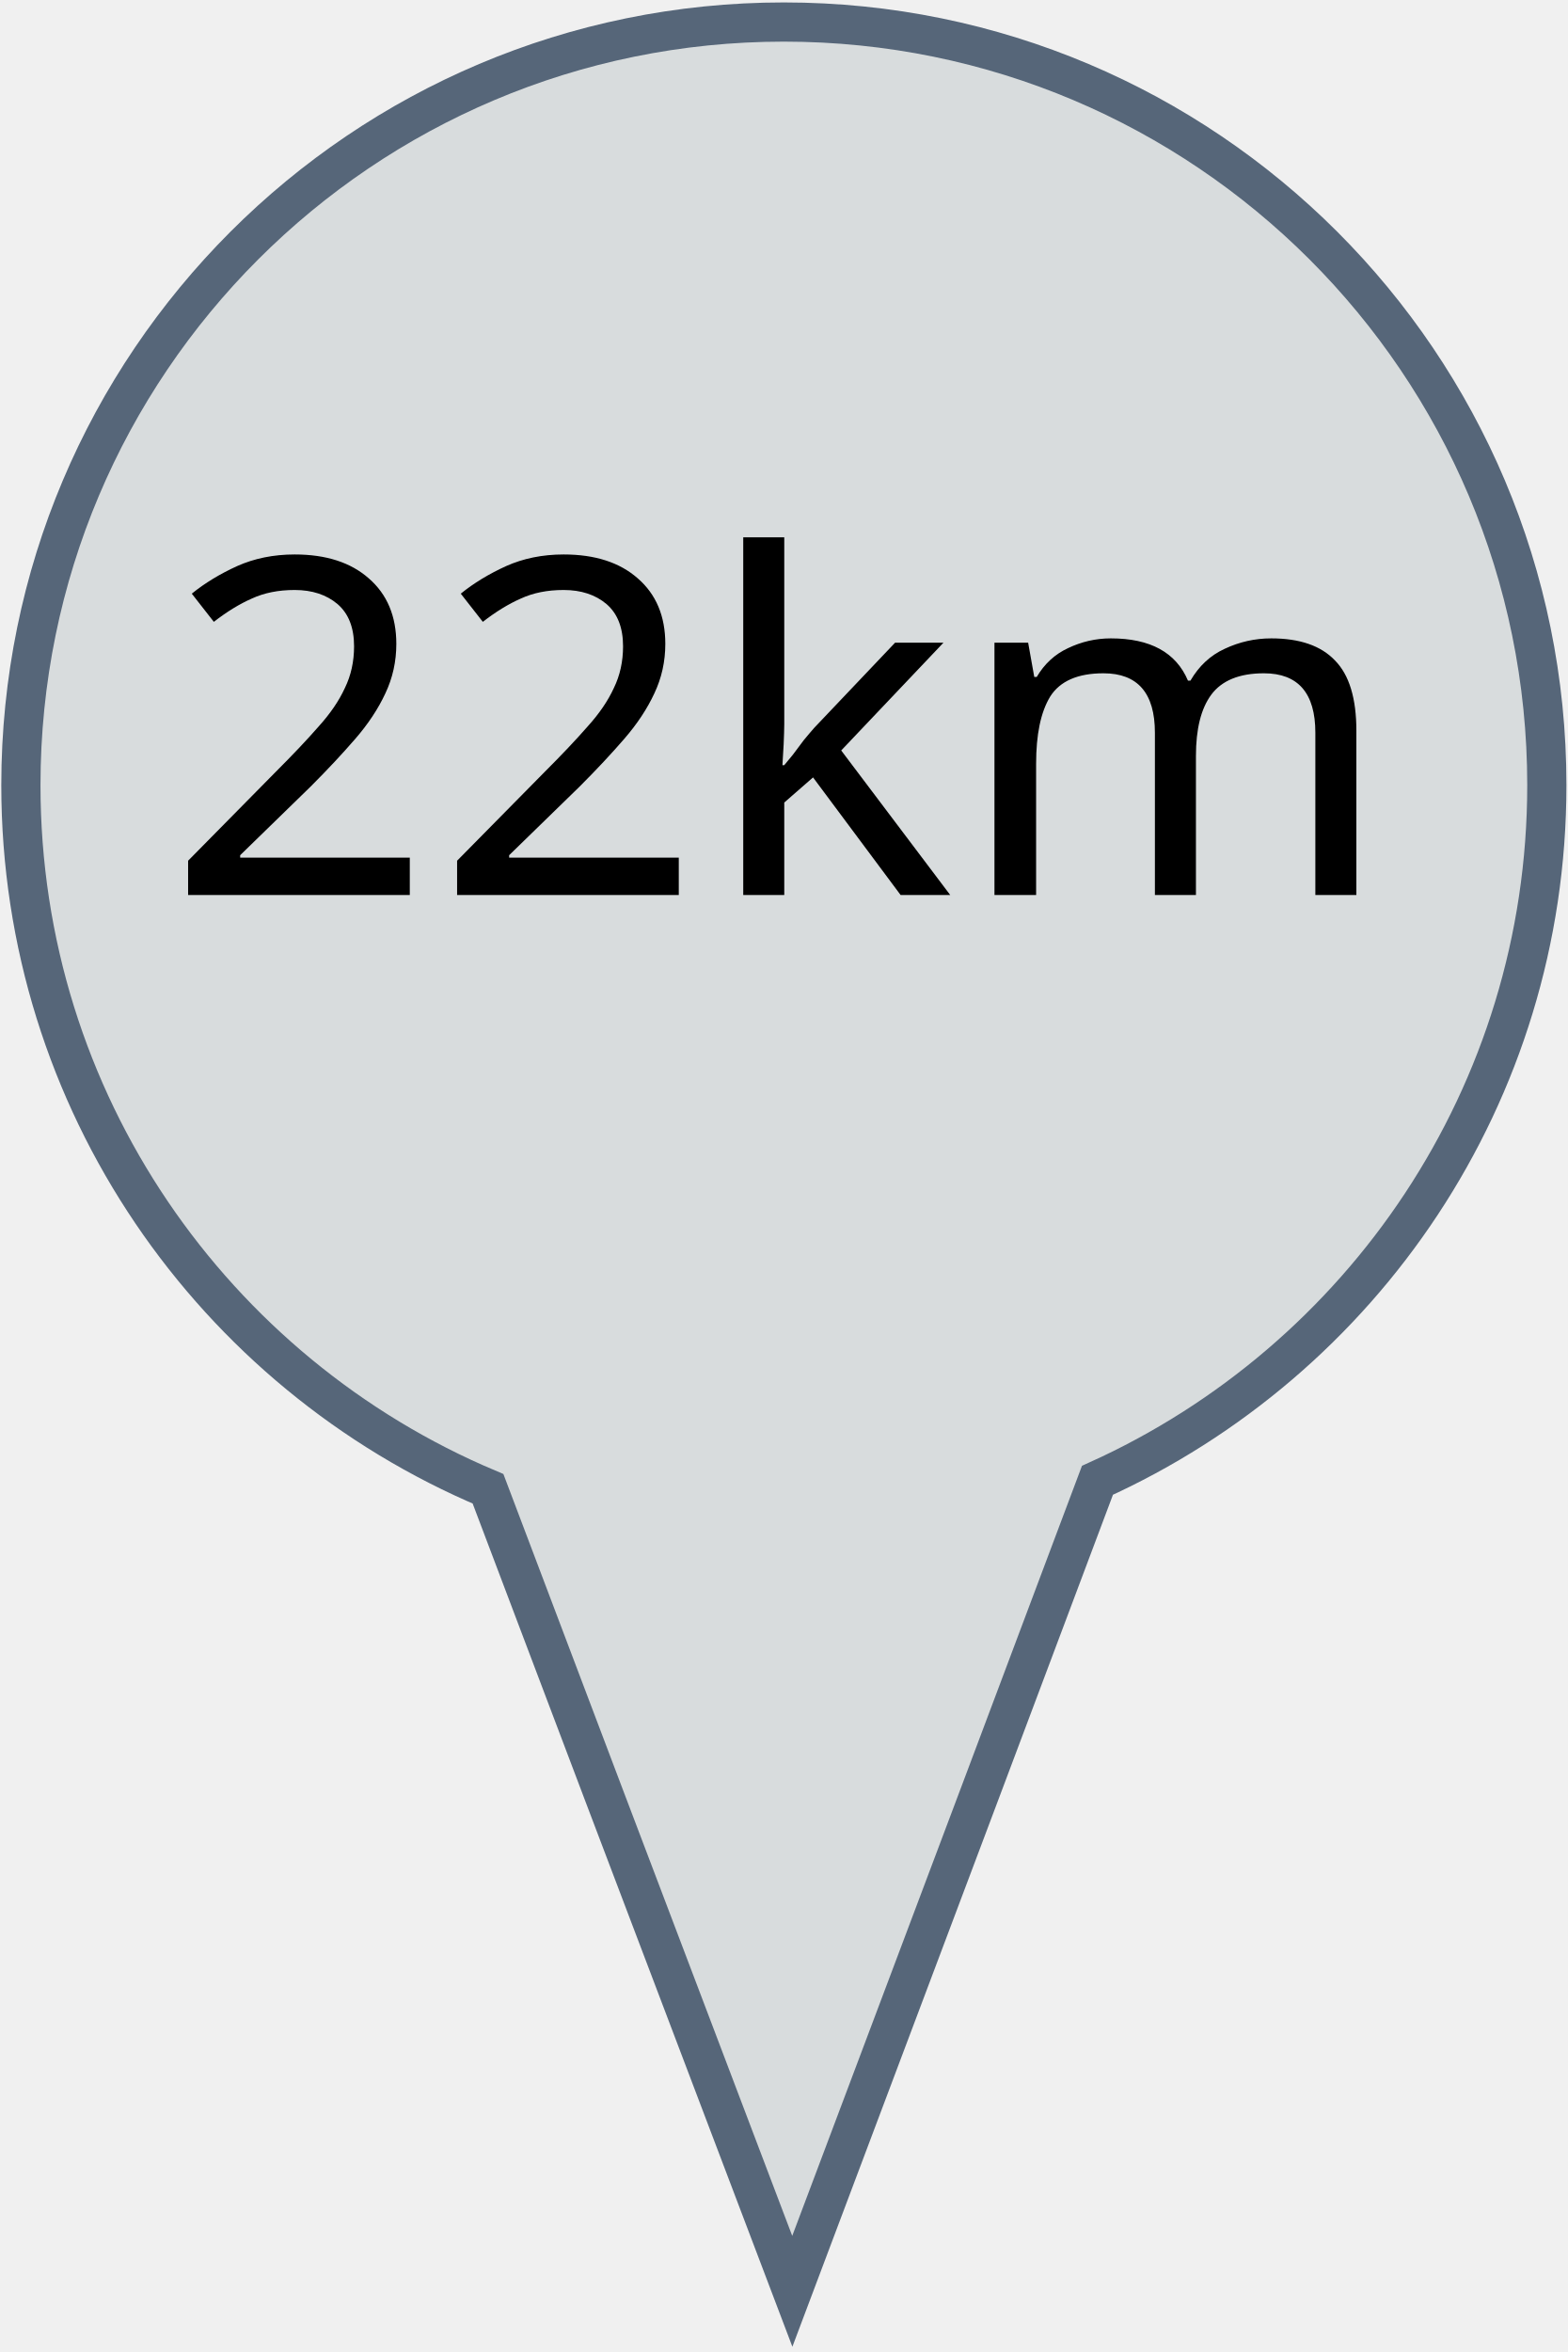
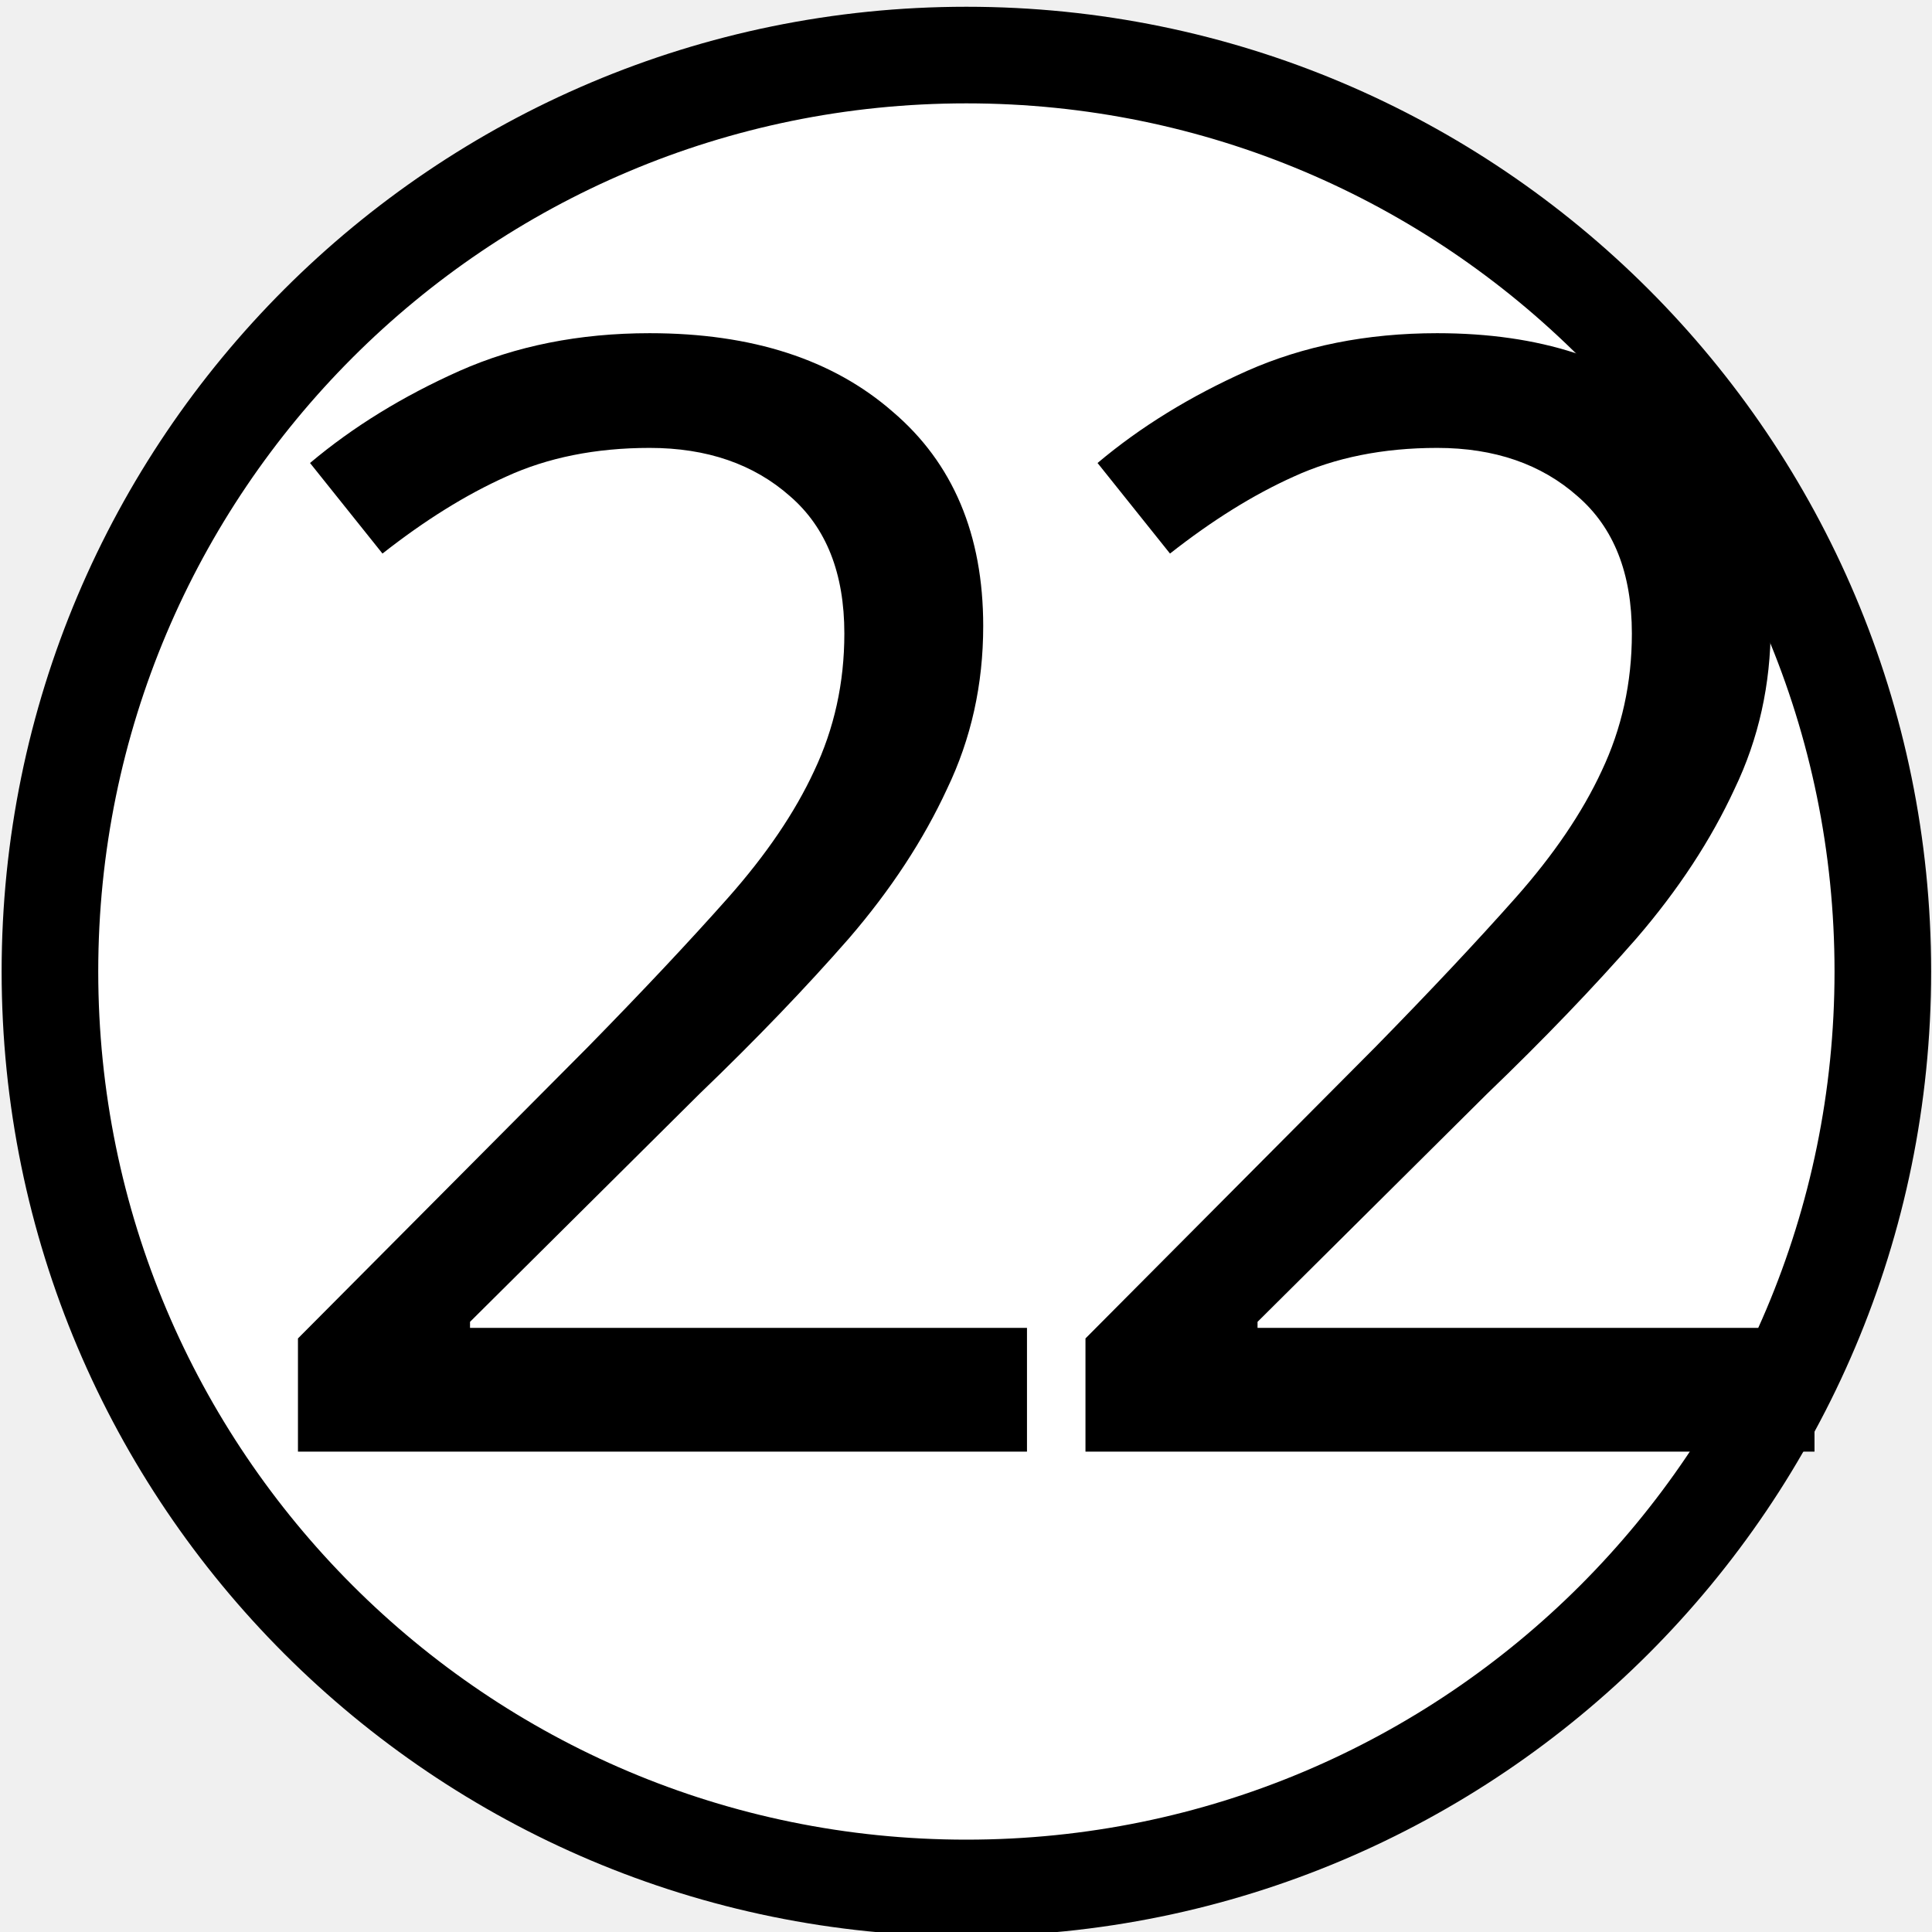
- <svg xmlns="http://www.w3.org/2000/svg" version="1.1" id="Calque_1" x="0px" y="0px" width="40px" height="60px" viewBox="0 0 40 60" enable-background="new 0 0 40 60" xml:space="preserve">
-   <path fill="#D8DCDD" stroke="#566679" stroke-miterlimit="10" d="M39.468,20.03C39.468,9.278,30.752,0.562,20,0.562  S0.533,9.278,0.533,20.03c0,8.075,4.917,15,11.919,17.949l2.969,7.842l4.795,12.631l4.761-12.642l3.025-8.047  C34.759,34.709,39.468,27.926,39.468,20.03z" />
-   <rect y="14" fill="none" width="40.125" height="10.5" />
-   <text transform="matrix(1 0 0 1 4.2217 22.832)" font-family="'CenturyGothic-Bold'" font-size="12">22km</text>
+ <svg xmlns="http://www.w3.org/2000/svg" version="1.1" id="Calque_1" x="0px" y="0px" width="20px" height="20px" viewBox="0 0 20 20" enable-background="new 0 0 20 20" xml:space="preserve">
+   <circle fill="#FFFFFF" stroke="#000000" stroke-miterlimit="10" cx="10.004" cy="10.057" r="9.487" />
+   <rect y="3.667" fill="none" width="19.949" height="14.208" />
+   <text transform="matrix(1 0 0 1 2.3188 15.0273)" font-family="'MyriadPro-Regular'" font-size="16" letter-spacing="-1">22</text>
</svg>
